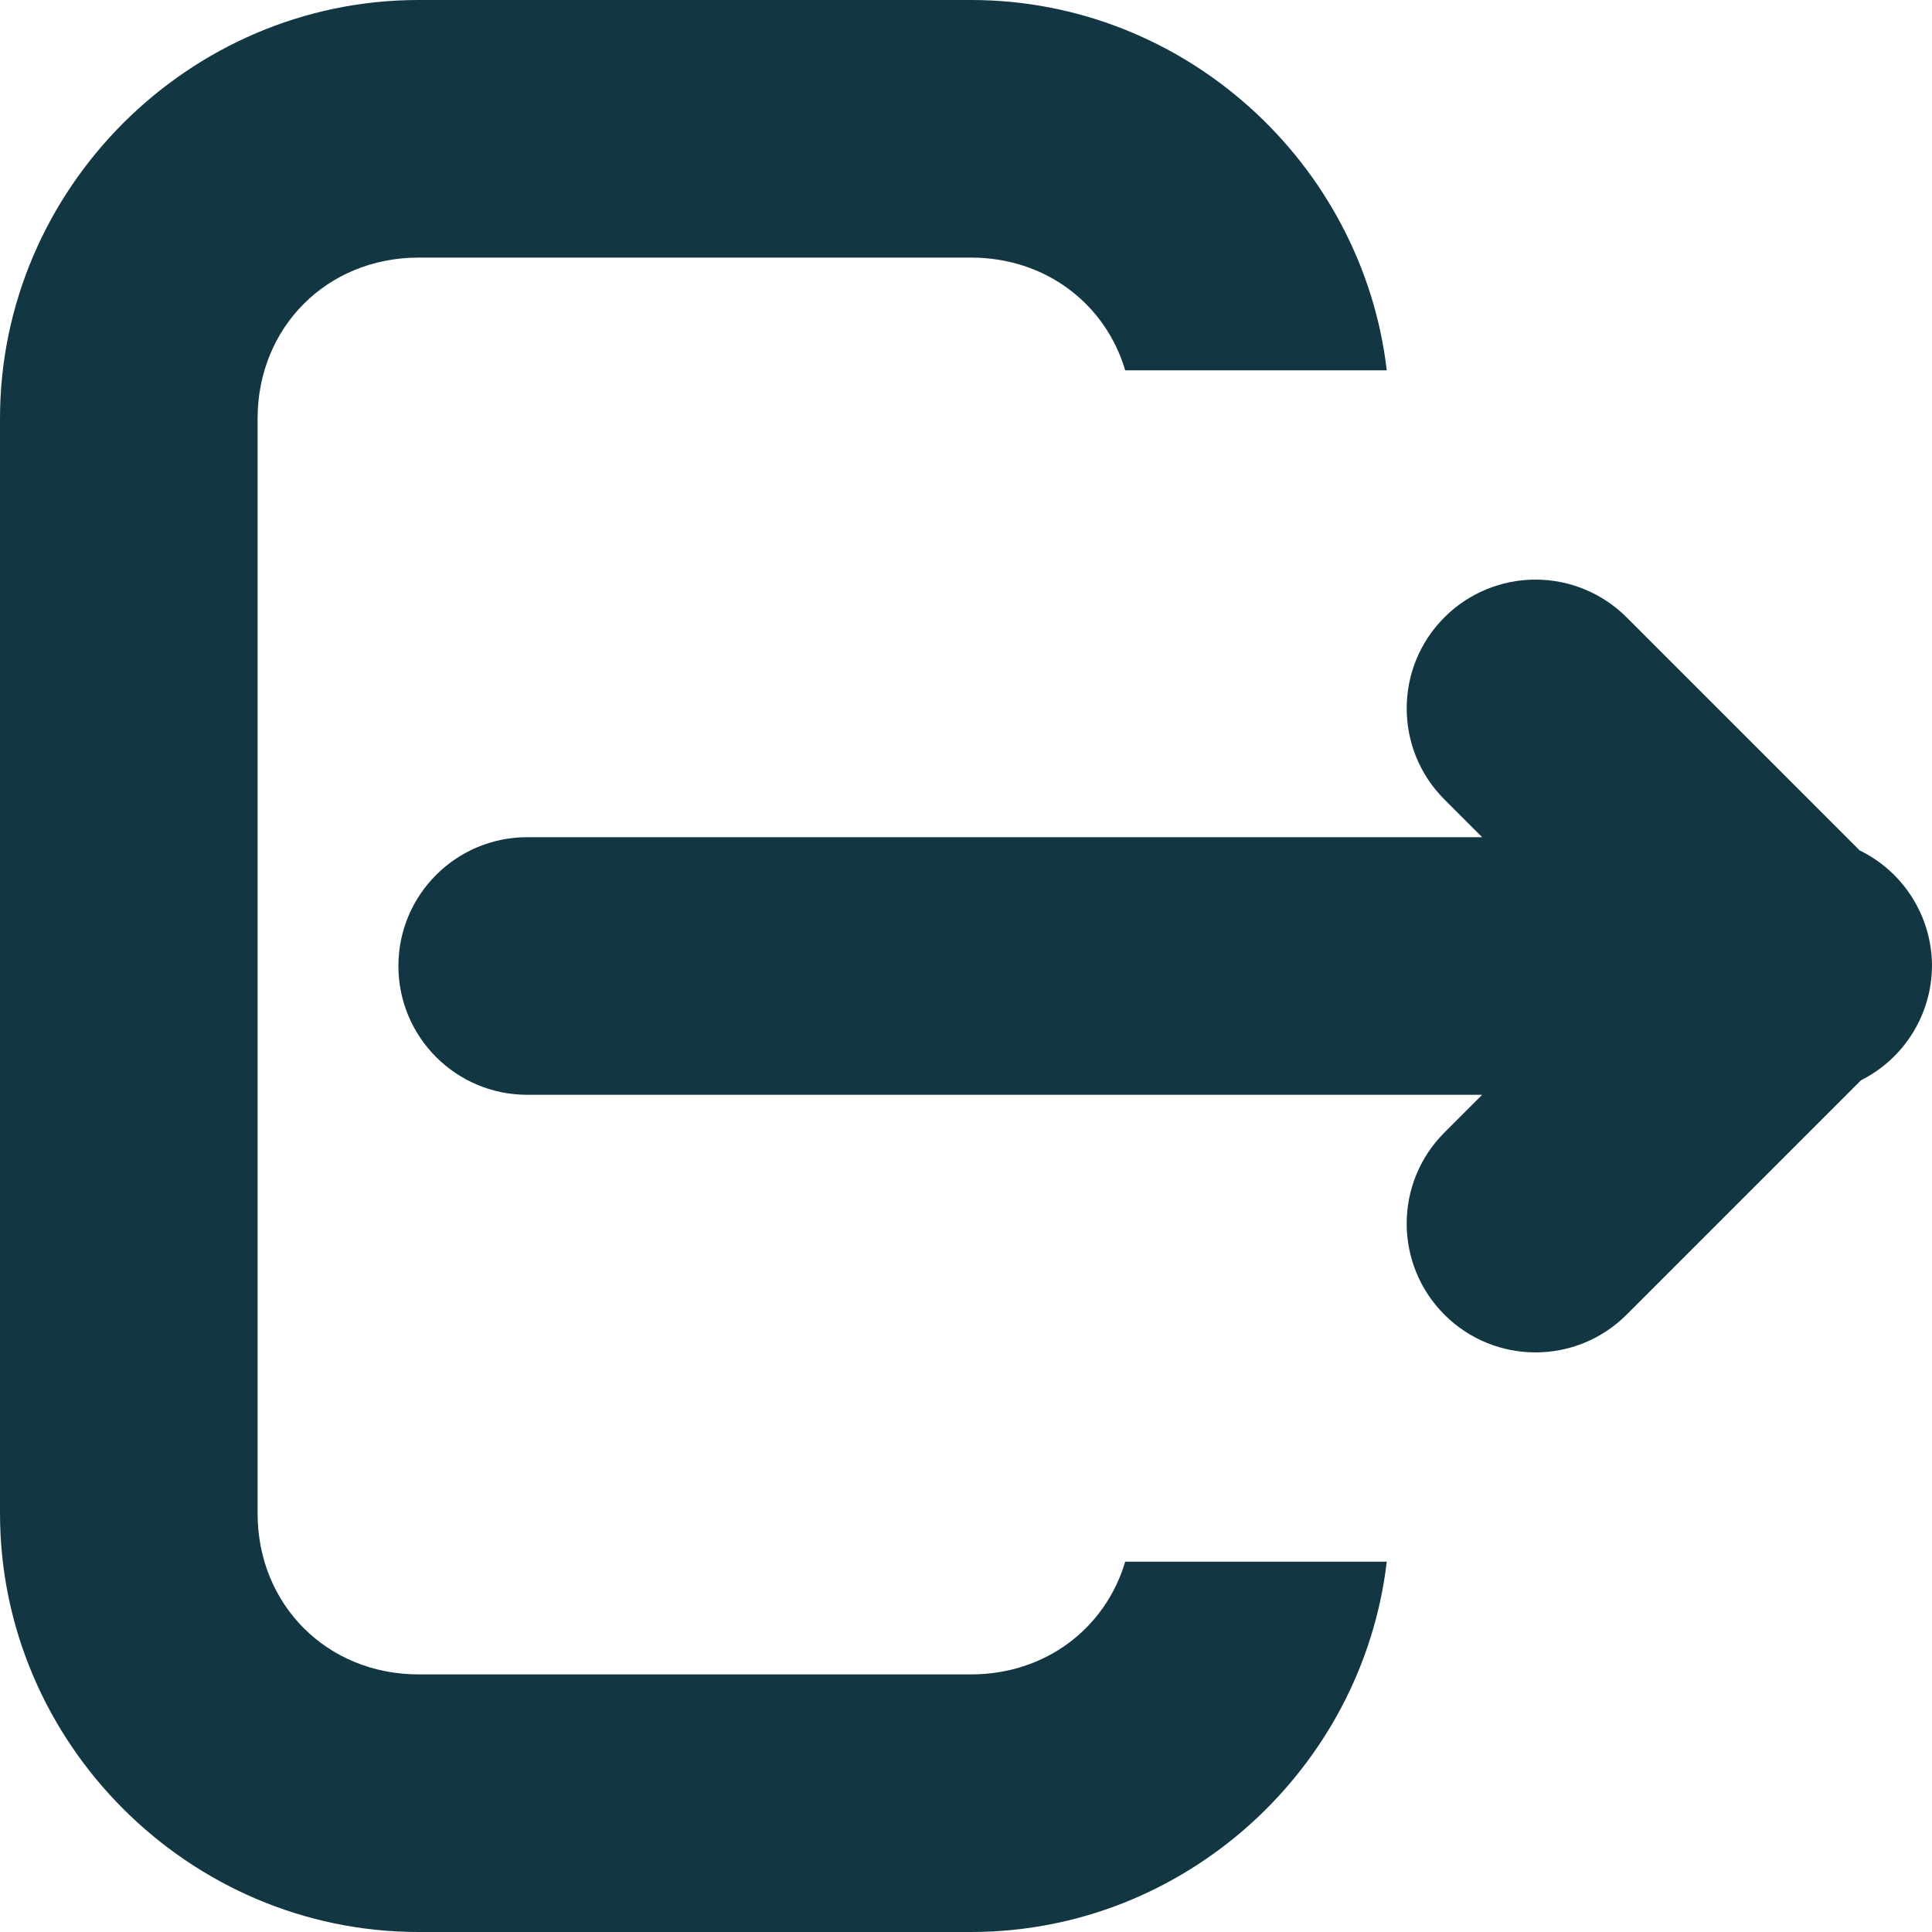
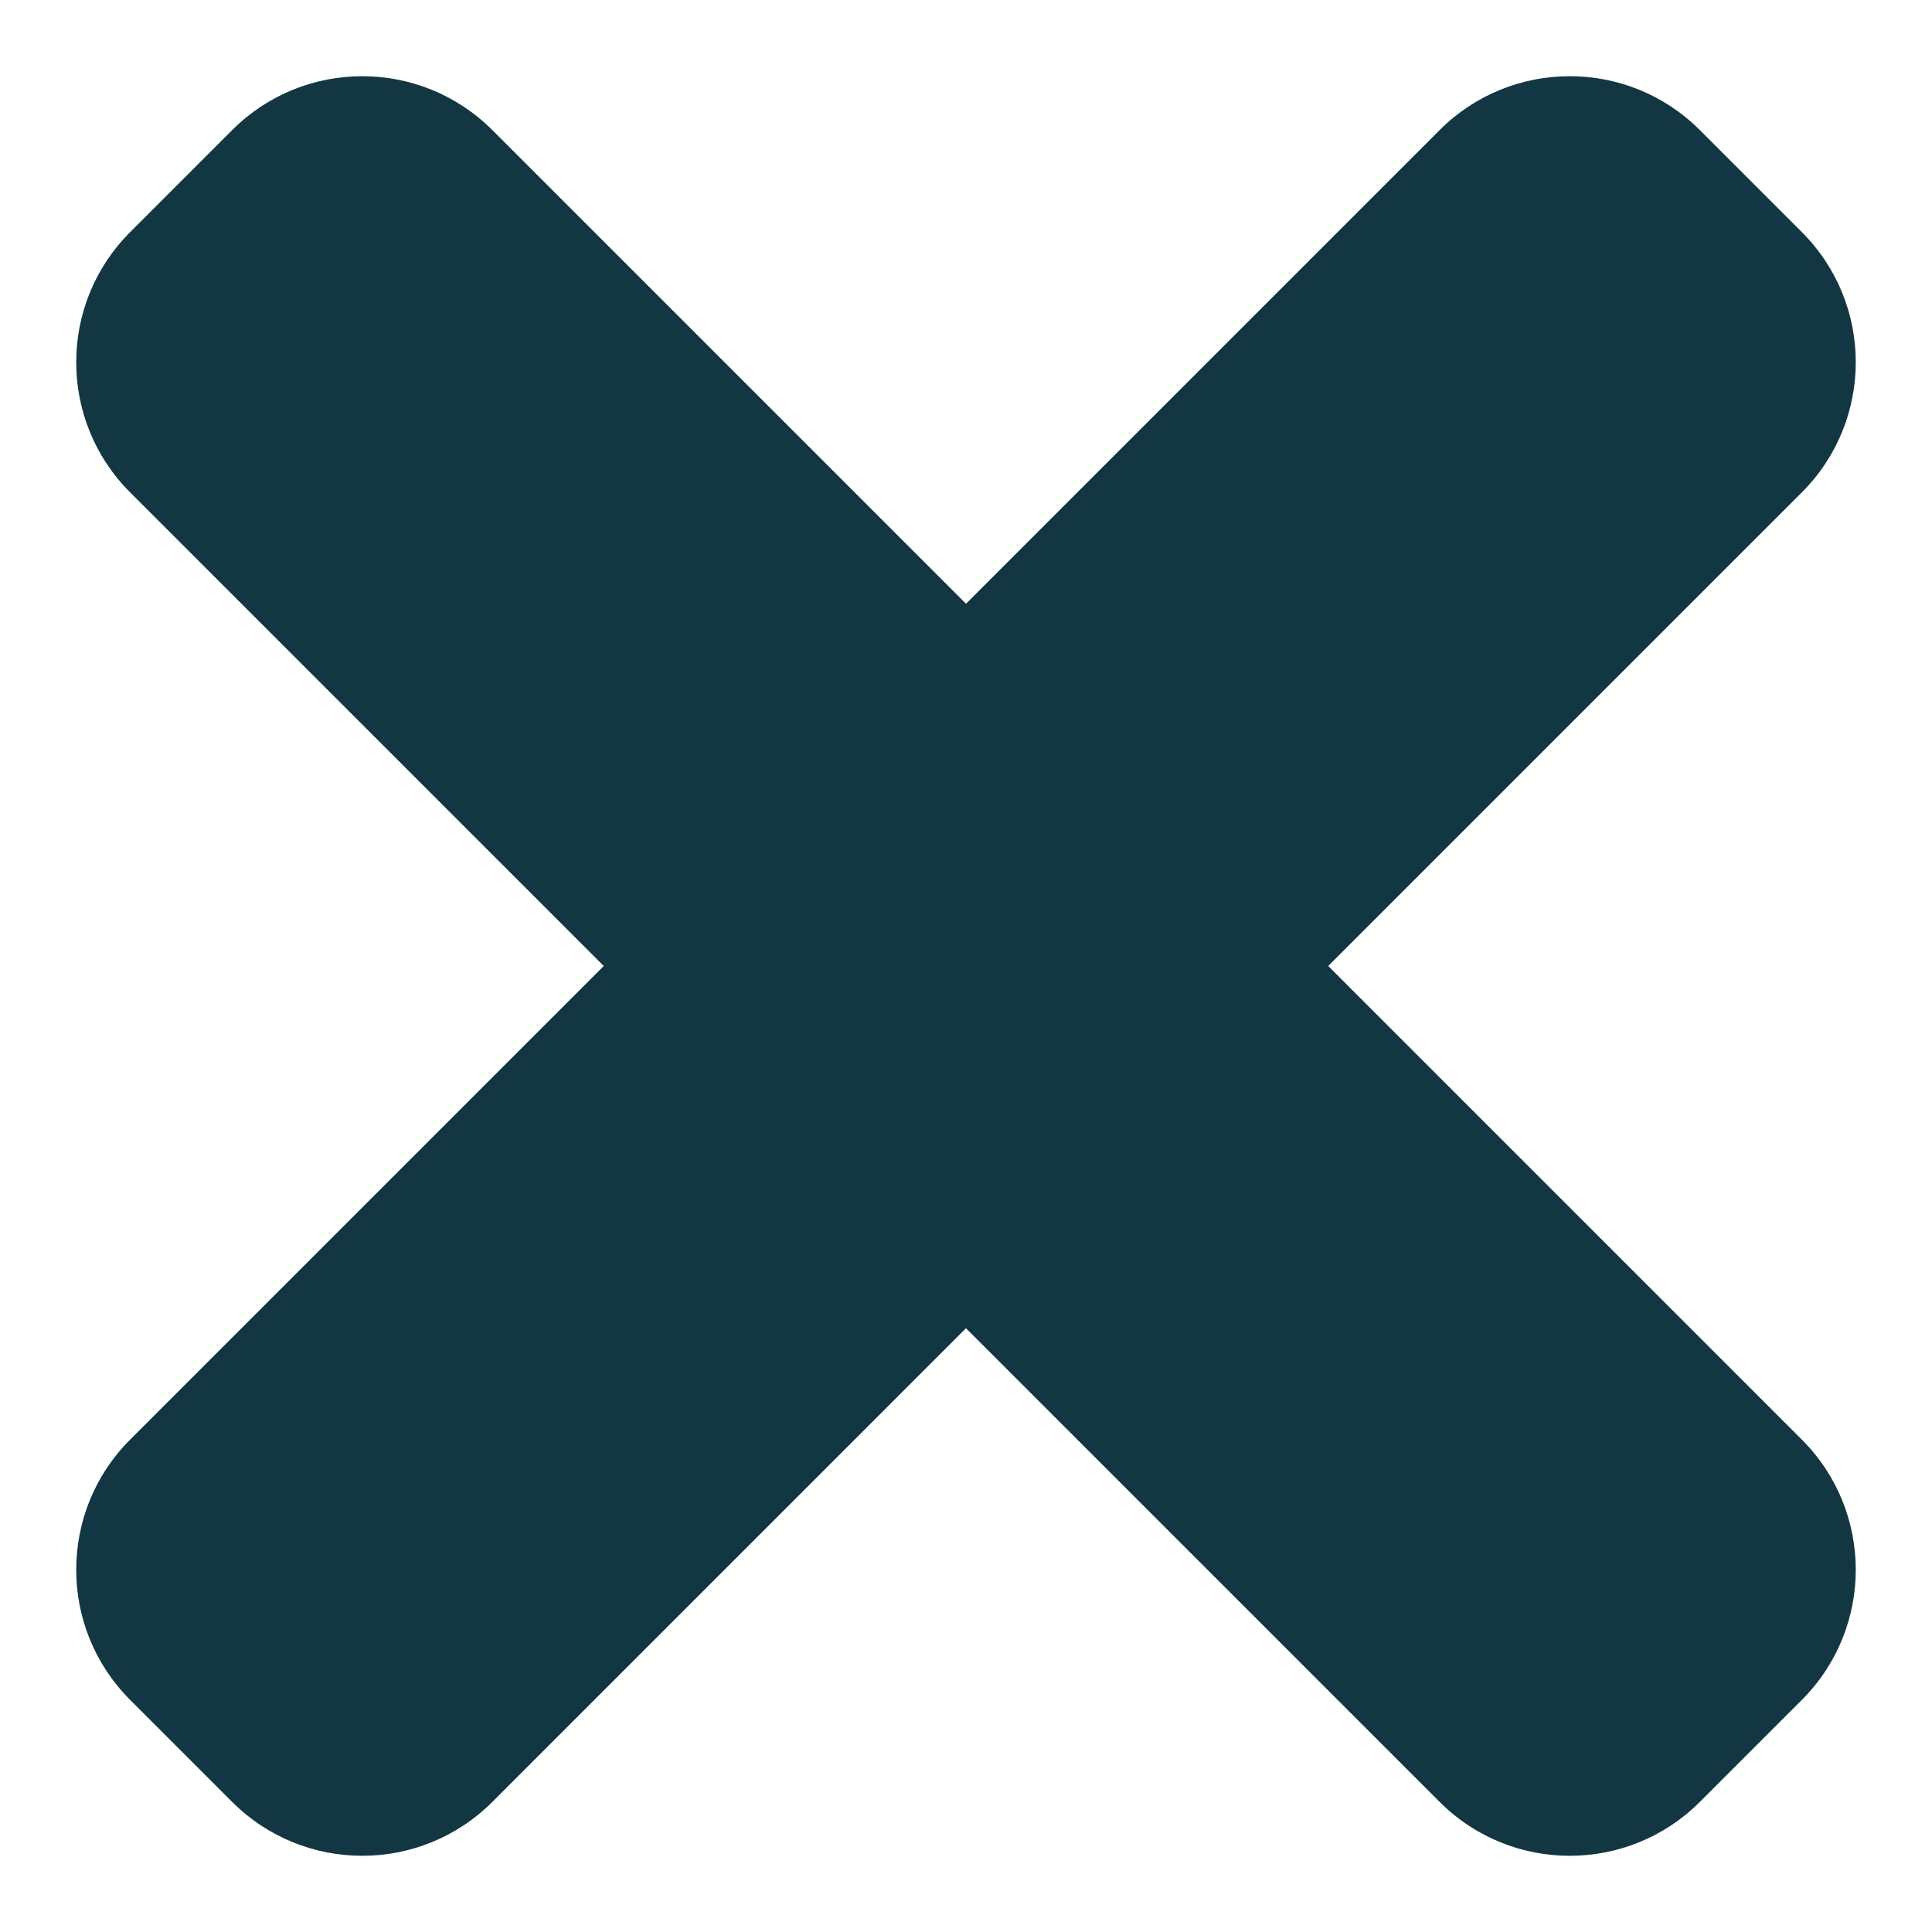
- <svg xmlns="http://www.w3.org/2000/svg" viewBox="0 0 600 600" version="1.1" id="svg9724" width="600" height="600">
-   <defs id="defs9728" />
-   <path id="rect348" style="color:#000000;fill:#133742;stroke-linecap:round;stroke-linejoin:round;-inkscape-stroke:none;paint-order:stroke fill markers;fill-opacity:1" d="M 130 0 C 58.672 0 0 58.672 0 130 L 0 470 C 0 541.328 58.672 600 130 600 L 301.578 600 C 367.833 600 423.136 549.367 430.672 485 L 349.436 485 C 343.322 505.66 324.704 520 301.578 520 L 130 520 C 101.608 520 80 498.392 80 470 L 80 130 C 80 101.608 101.608 80 130 80 L 301.578 80 C 324.704 80 343.322 94.34 349.436 115 L 430.672 115 C 423.136 50.633 367.833 0 301.578 0 L 130 0 z " />
-   <path id="path1073" style="color:#000000;fill:#133742;stroke-linecap:round;-inkscape-stroke:none;fill-opacity:1" d="m 476.863,179.999 a 40,40 0 0 0 -28.285,11.715 40,40 0 0 0 0,56.57 l 11.715,11.715 H 163.727 a 40,40 0 0 0 -40,40 40,40 0 0 0 40,40 h 296.566 l -11.715,11.715 a 40,40 0 0 0 0,56.57 40,40 0 0 0 56.57,0 l 72.791,-72.791 A 40,40 0 0 0 600,299.999 40,40 0 0 0 577.529,264.095 l -72.381,-72.381 a 40,40 0 0 0 -28.285,-11.715 z" />
+ <svg xmlns="http://www.w3.org/2000/svg" width="42" height="42" viewBox="0 0 42 42" fill="none">
+   <rect width="11.137" height="48.26" rx="4" transform="matrix(-0.7071 -0.707114 0.7071 -0.707114 7.875 42)" fill="#133742" />
+   <rect width="11.137" height="48.26" rx="4" transform="matrix(0.7071 -0.707114 0.7071 0.707114 0 7.875)" fill="#133742" />
</svg>
